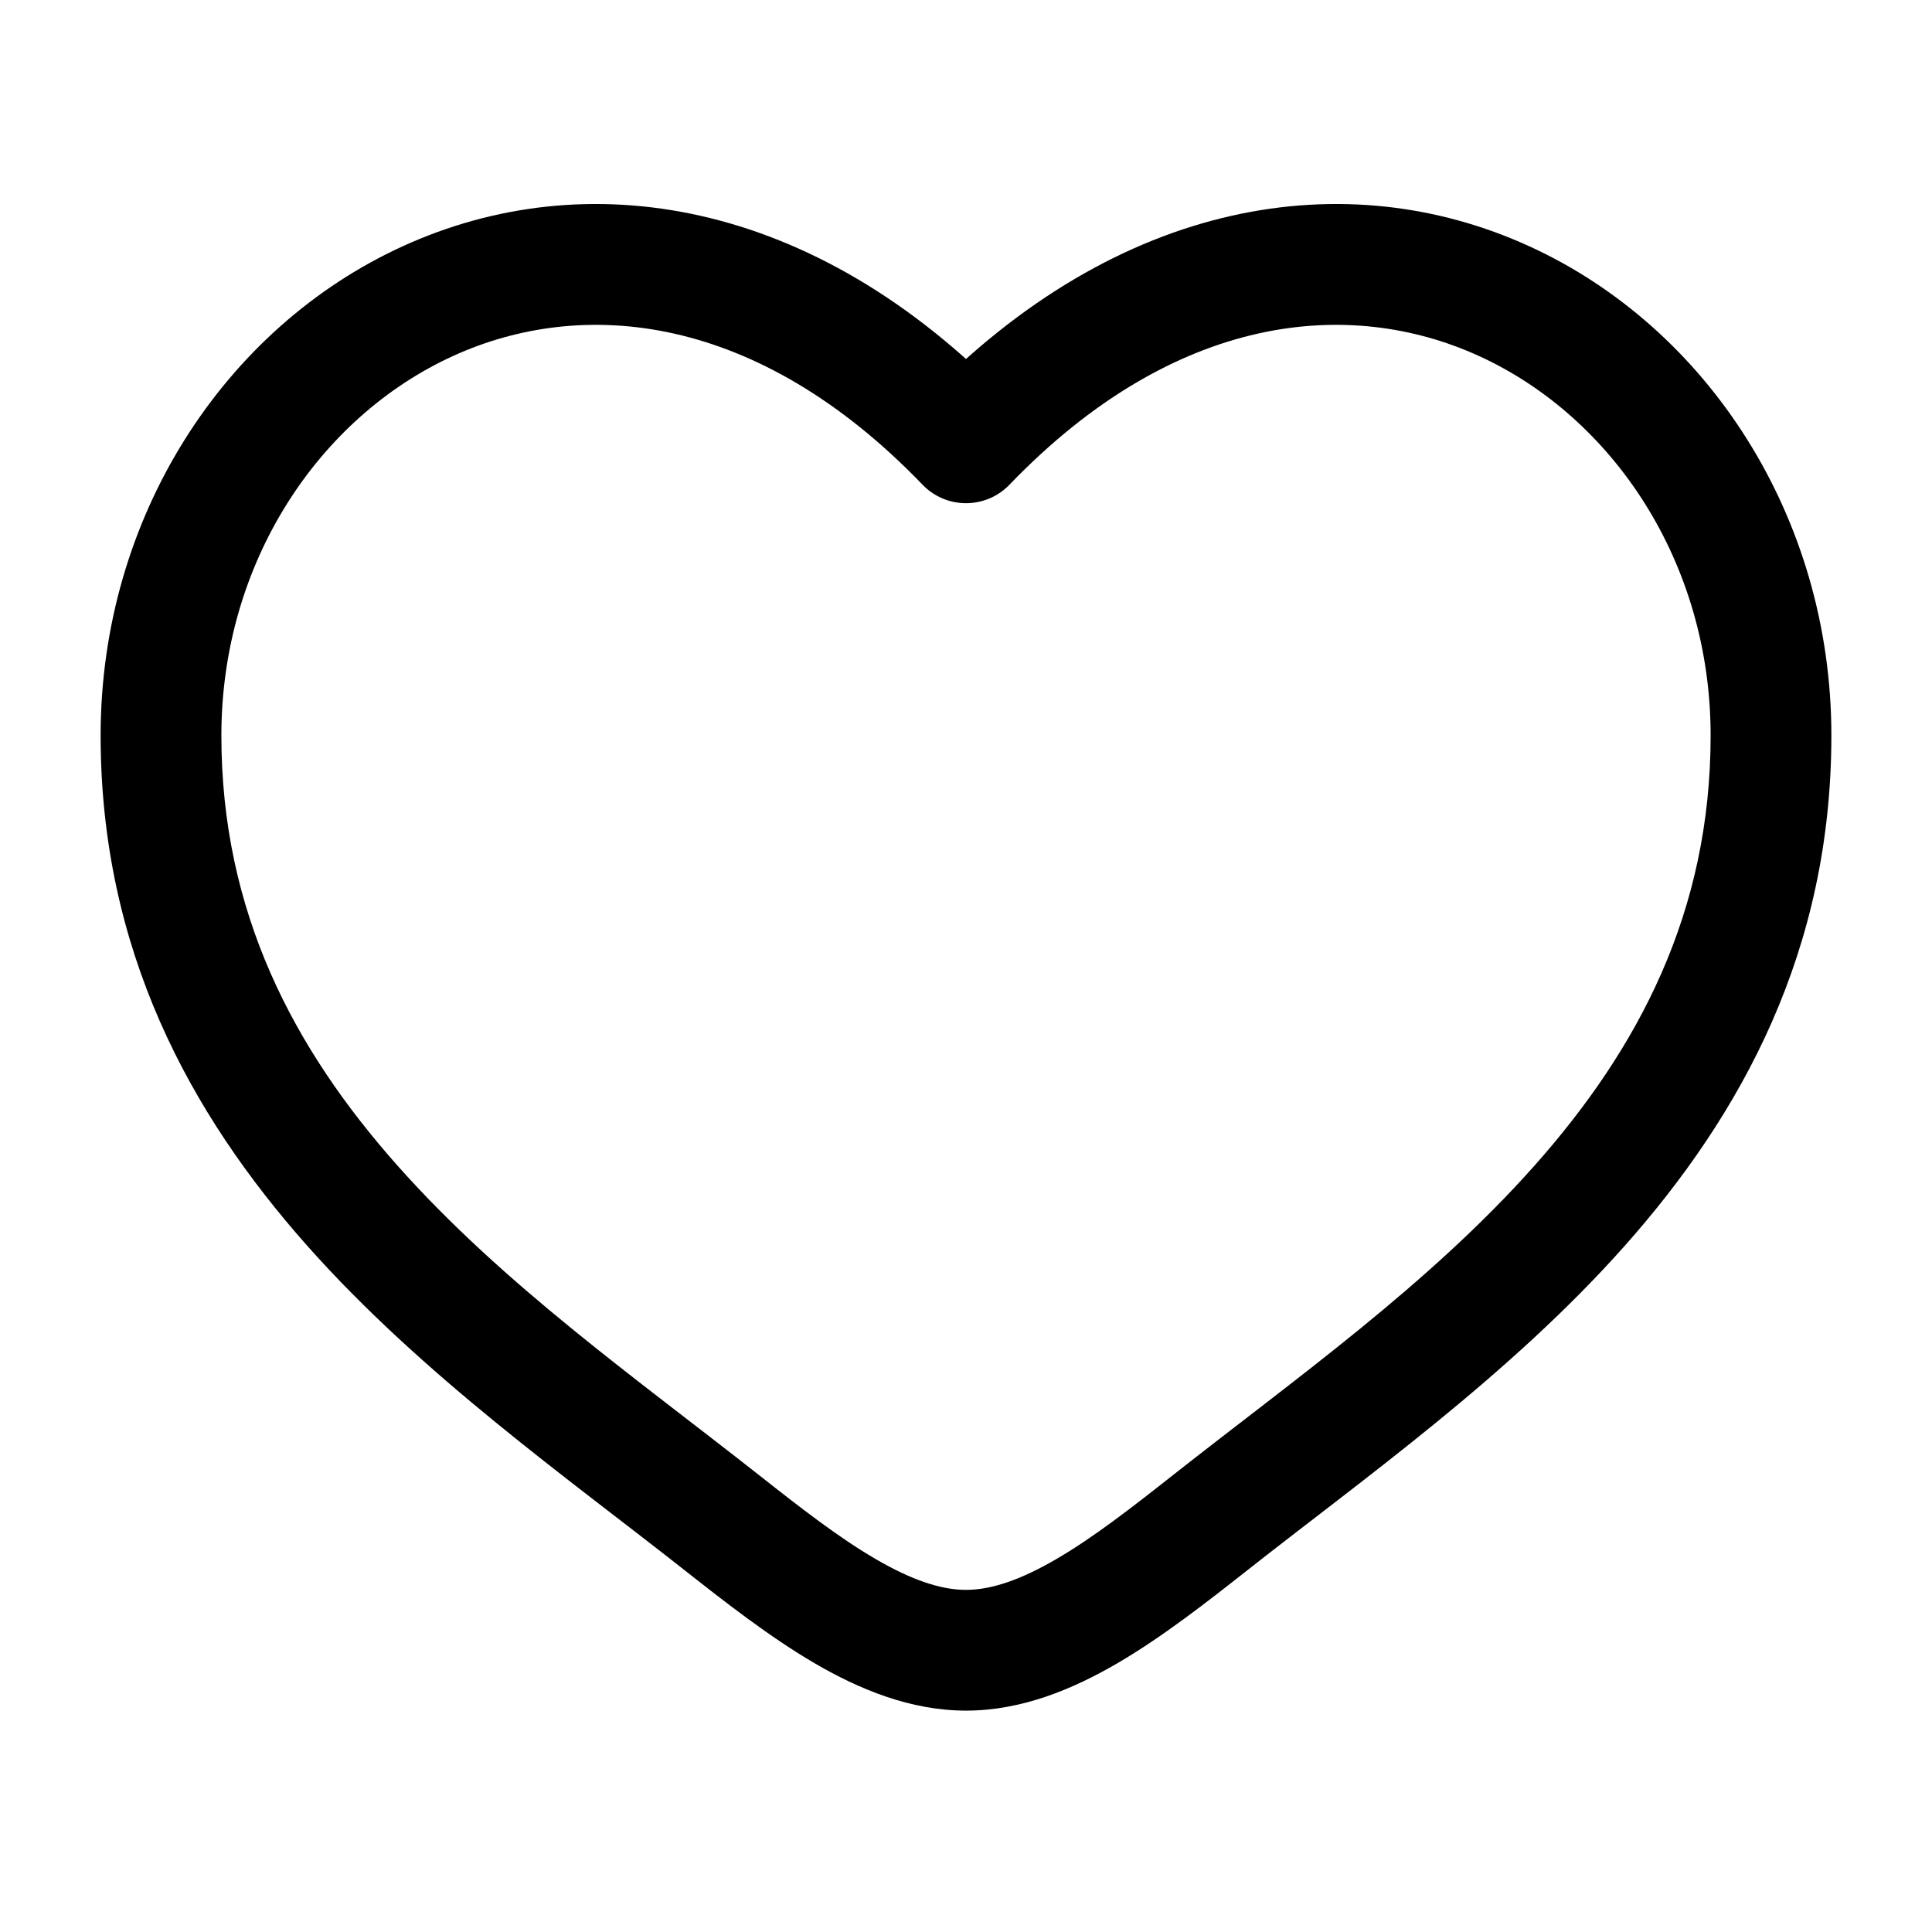
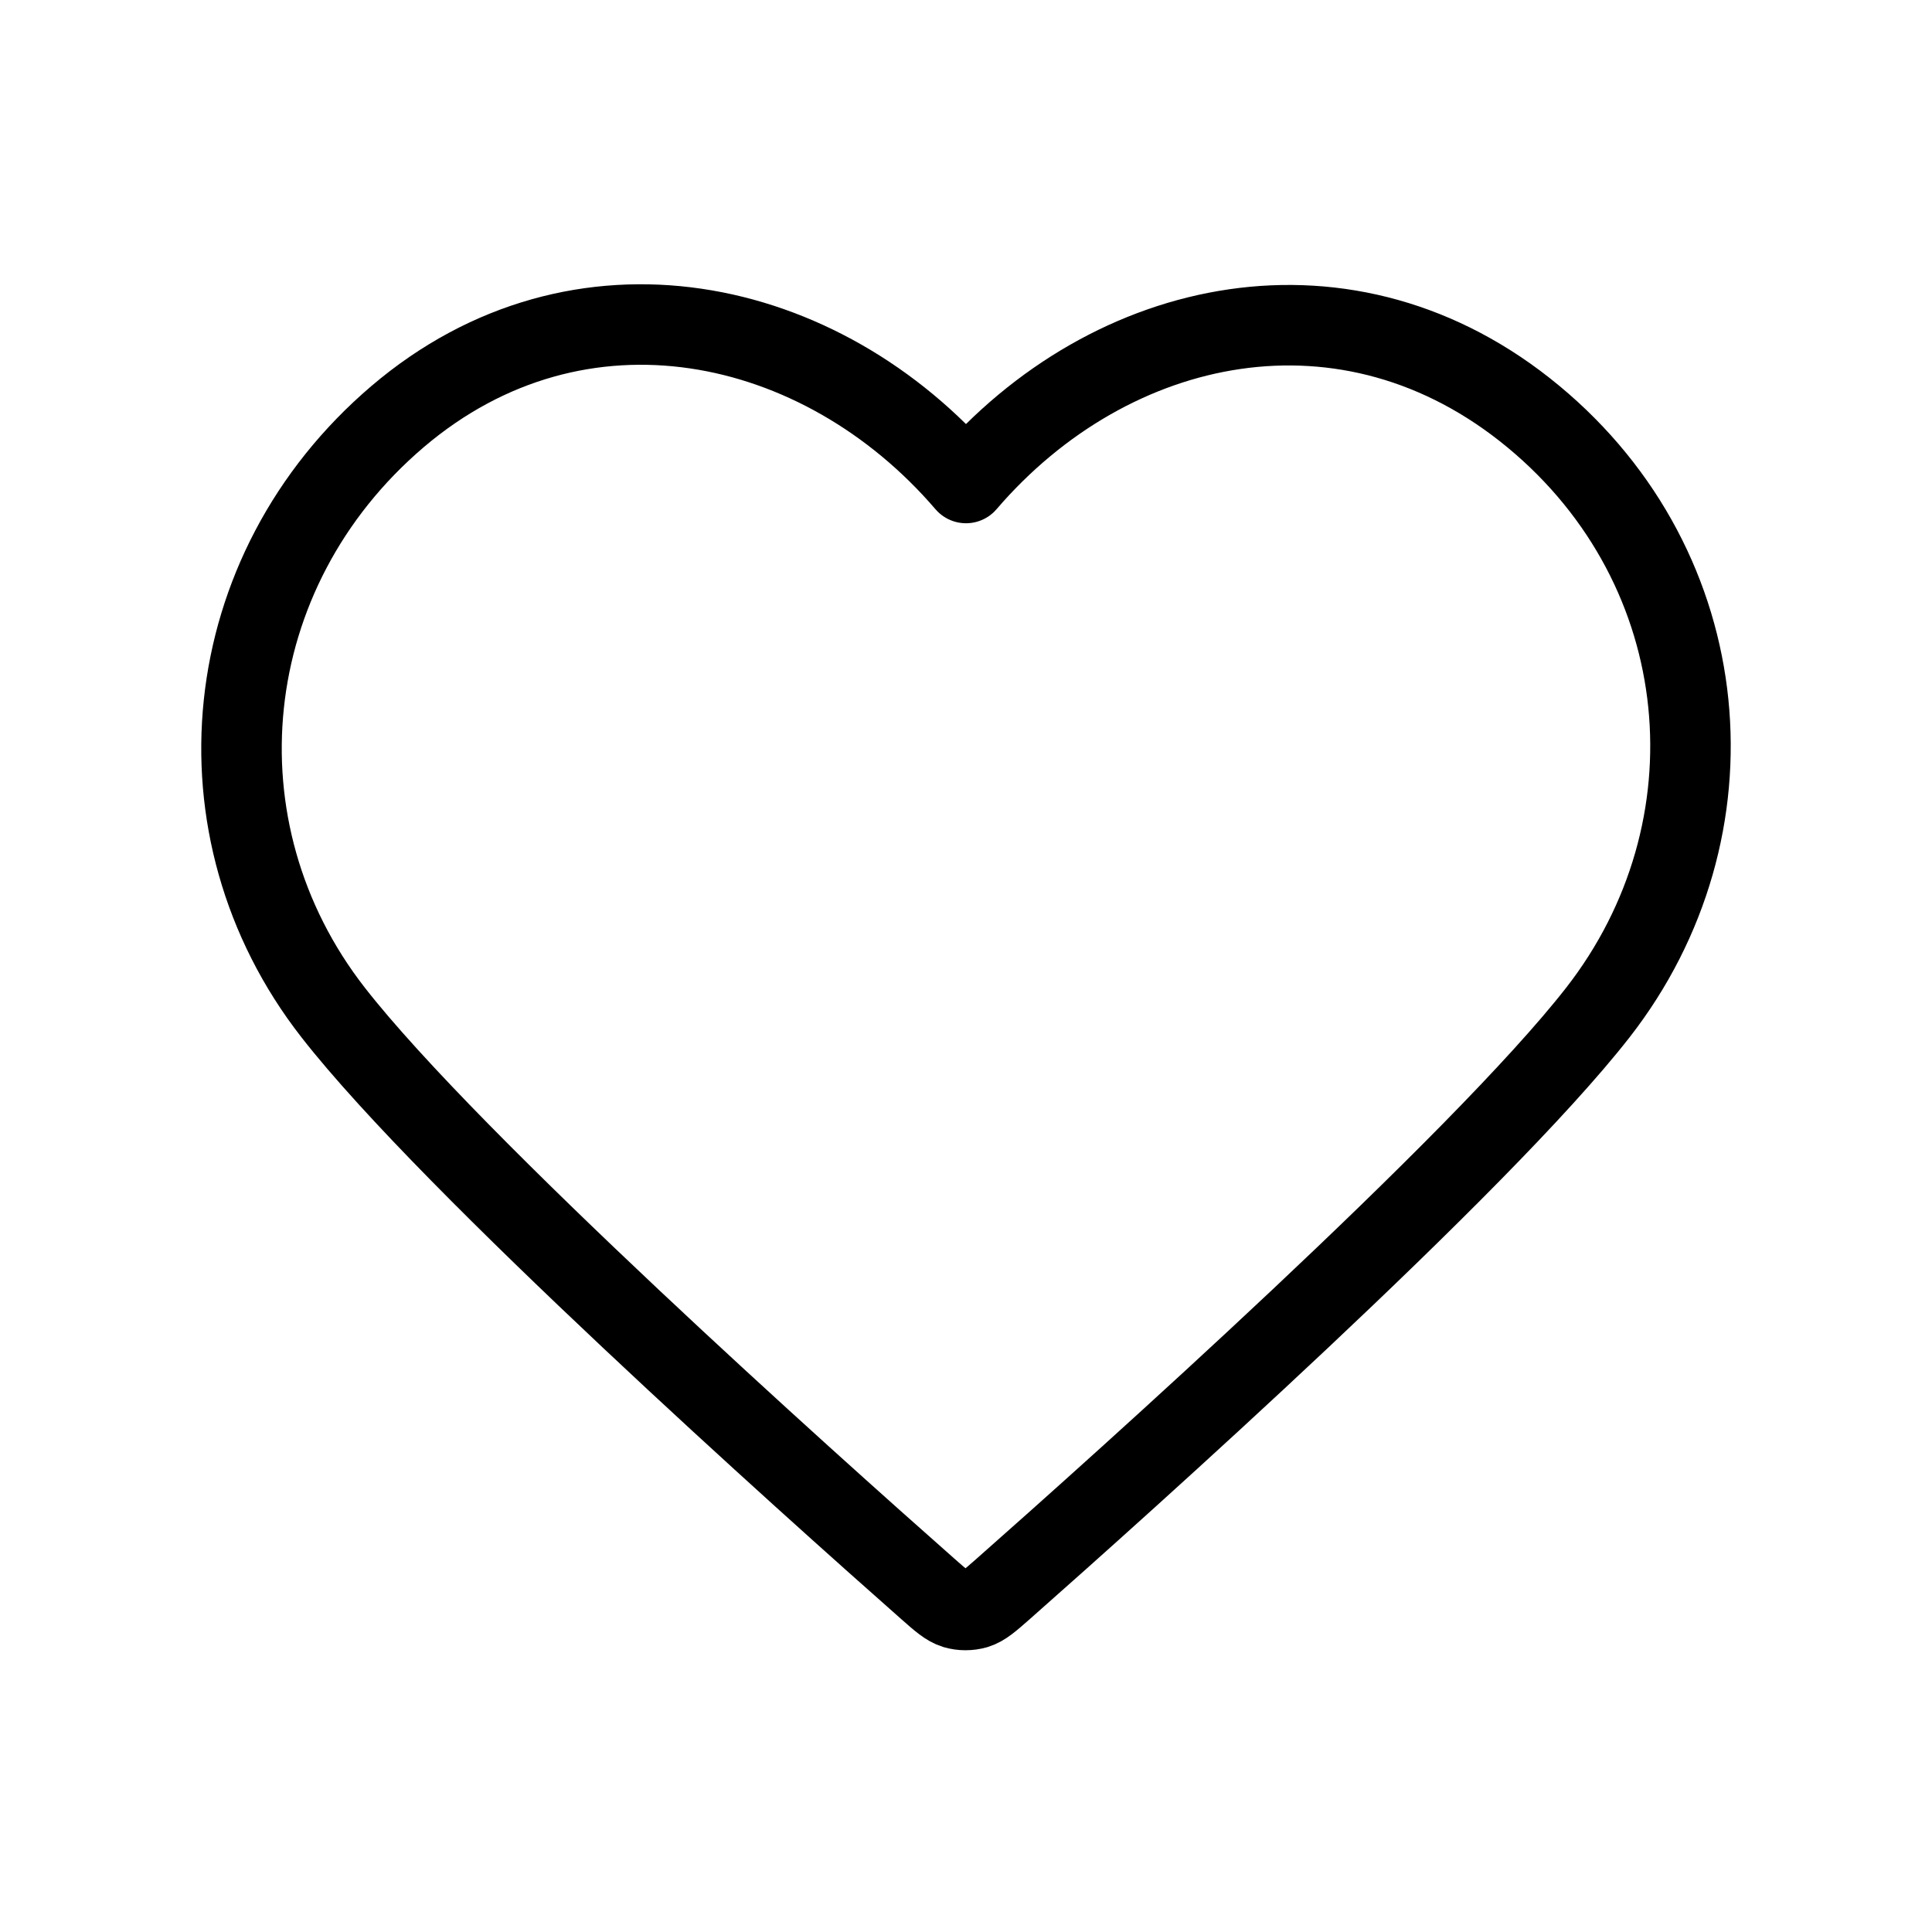
<svg xmlns="http://www.w3.org/2000/svg" id="heart" viewBox="0 0 24 24" fill="none">
  <g id="SVGRepo_bgCarrier" stroke-width="0" />
  <g id="SVGRepo_tracerCarrier" stroke-linecap="round" stroke-linejoin="round" />
  <g id="SVGRepo_iconCarrier">
-     <path d="M8.962 18.911L9.426 18.322L8.962 18.911ZM12 5.501L11.46 6.021C11.601 6.168 11.796 6.251 12 6.251C12.204 6.251 12.399 6.168 12.54 6.021L12 5.501ZM15.038 18.911L15.503 19.5L15.038 18.911ZM9.426 18.322C7.91 17.127 6.253 15.96 4.938 14.48C3.649 13.028 2.75 11.335 2.75 9.137H1.25C1.25 11.803 2.361 13.836 3.817 15.476C5.247 17.087 7.071 18.375 8.497 19.5L9.426 18.322ZM2.75 9.137C2.75 6.986 3.965 5.183 5.624 4.424C7.236 3.687 9.402 3.883 11.46 6.021L12.54 4.981C10.098 2.444 7.264 2.025 5.001 3.06C2.785 4.073 1.25 6.425 1.25 9.137H2.75ZM8.497 19.5C9.01 19.904 9.56 20.334 10.117 20.66C10.674 20.985 11.31 21.25 12 21.25V19.75C11.69 19.75 11.326 19.629 10.874 19.365C10.421 19.101 9.952 18.737 9.426 18.322L8.497 19.5ZM15.503 19.5C16.929 18.375 18.753 17.087 20.183 15.476C21.64 13.836 22.75 11.803 22.75 9.137H21.25C21.25 11.335 20.351 13.028 19.062 14.48C17.747 15.96 16.09 17.127 14.574 18.322L15.503 19.5ZM22.75 9.137C22.75 6.425 21.215 4.073 18.999 3.06C16.736 2.025 13.902 2.444 11.46 4.981L12.54 6.021C14.598 3.883 16.764 3.687 18.376 4.424C20.035 5.183 21.25 6.986 21.25 9.137H22.75ZM14.574 18.322C14.048 18.737 13.579 19.101 13.126 19.365C12.674 19.629 12.31 19.75 12 19.75V21.25C12.69 21.25 13.326 20.985 13.883 20.66C14.441 20.334 14.99 19.904 15.503 19.5L14.574 18.322Z" fill="currentColor" />
+     <path fill-rule="evenodd" clip-rule="evenodd" d="M12 6C10.201 3.903 7.194 3.255 4.939 5.175C2.685 7.096 2.367 10.306 4.138 12.577C5.61 14.465 10.065 18.448 11.525 19.737C11.688 19.881 11.77 19.953 11.865 19.982C11.948 20.006 12.039 20.006 12.123 19.982C12.218 19.953 12.299 19.881 12.463 19.737C13.923 18.448 18.378 14.465 19.85 12.577C21.62 10.306 21.342 7.075 19.048 5.175C16.755 3.275 13.799 3.903 12 6Z" stroke="currentColor" stroke-width="1" stroke-linecap="round" stroke-linejoin="round" />
  </g>
</svg>
